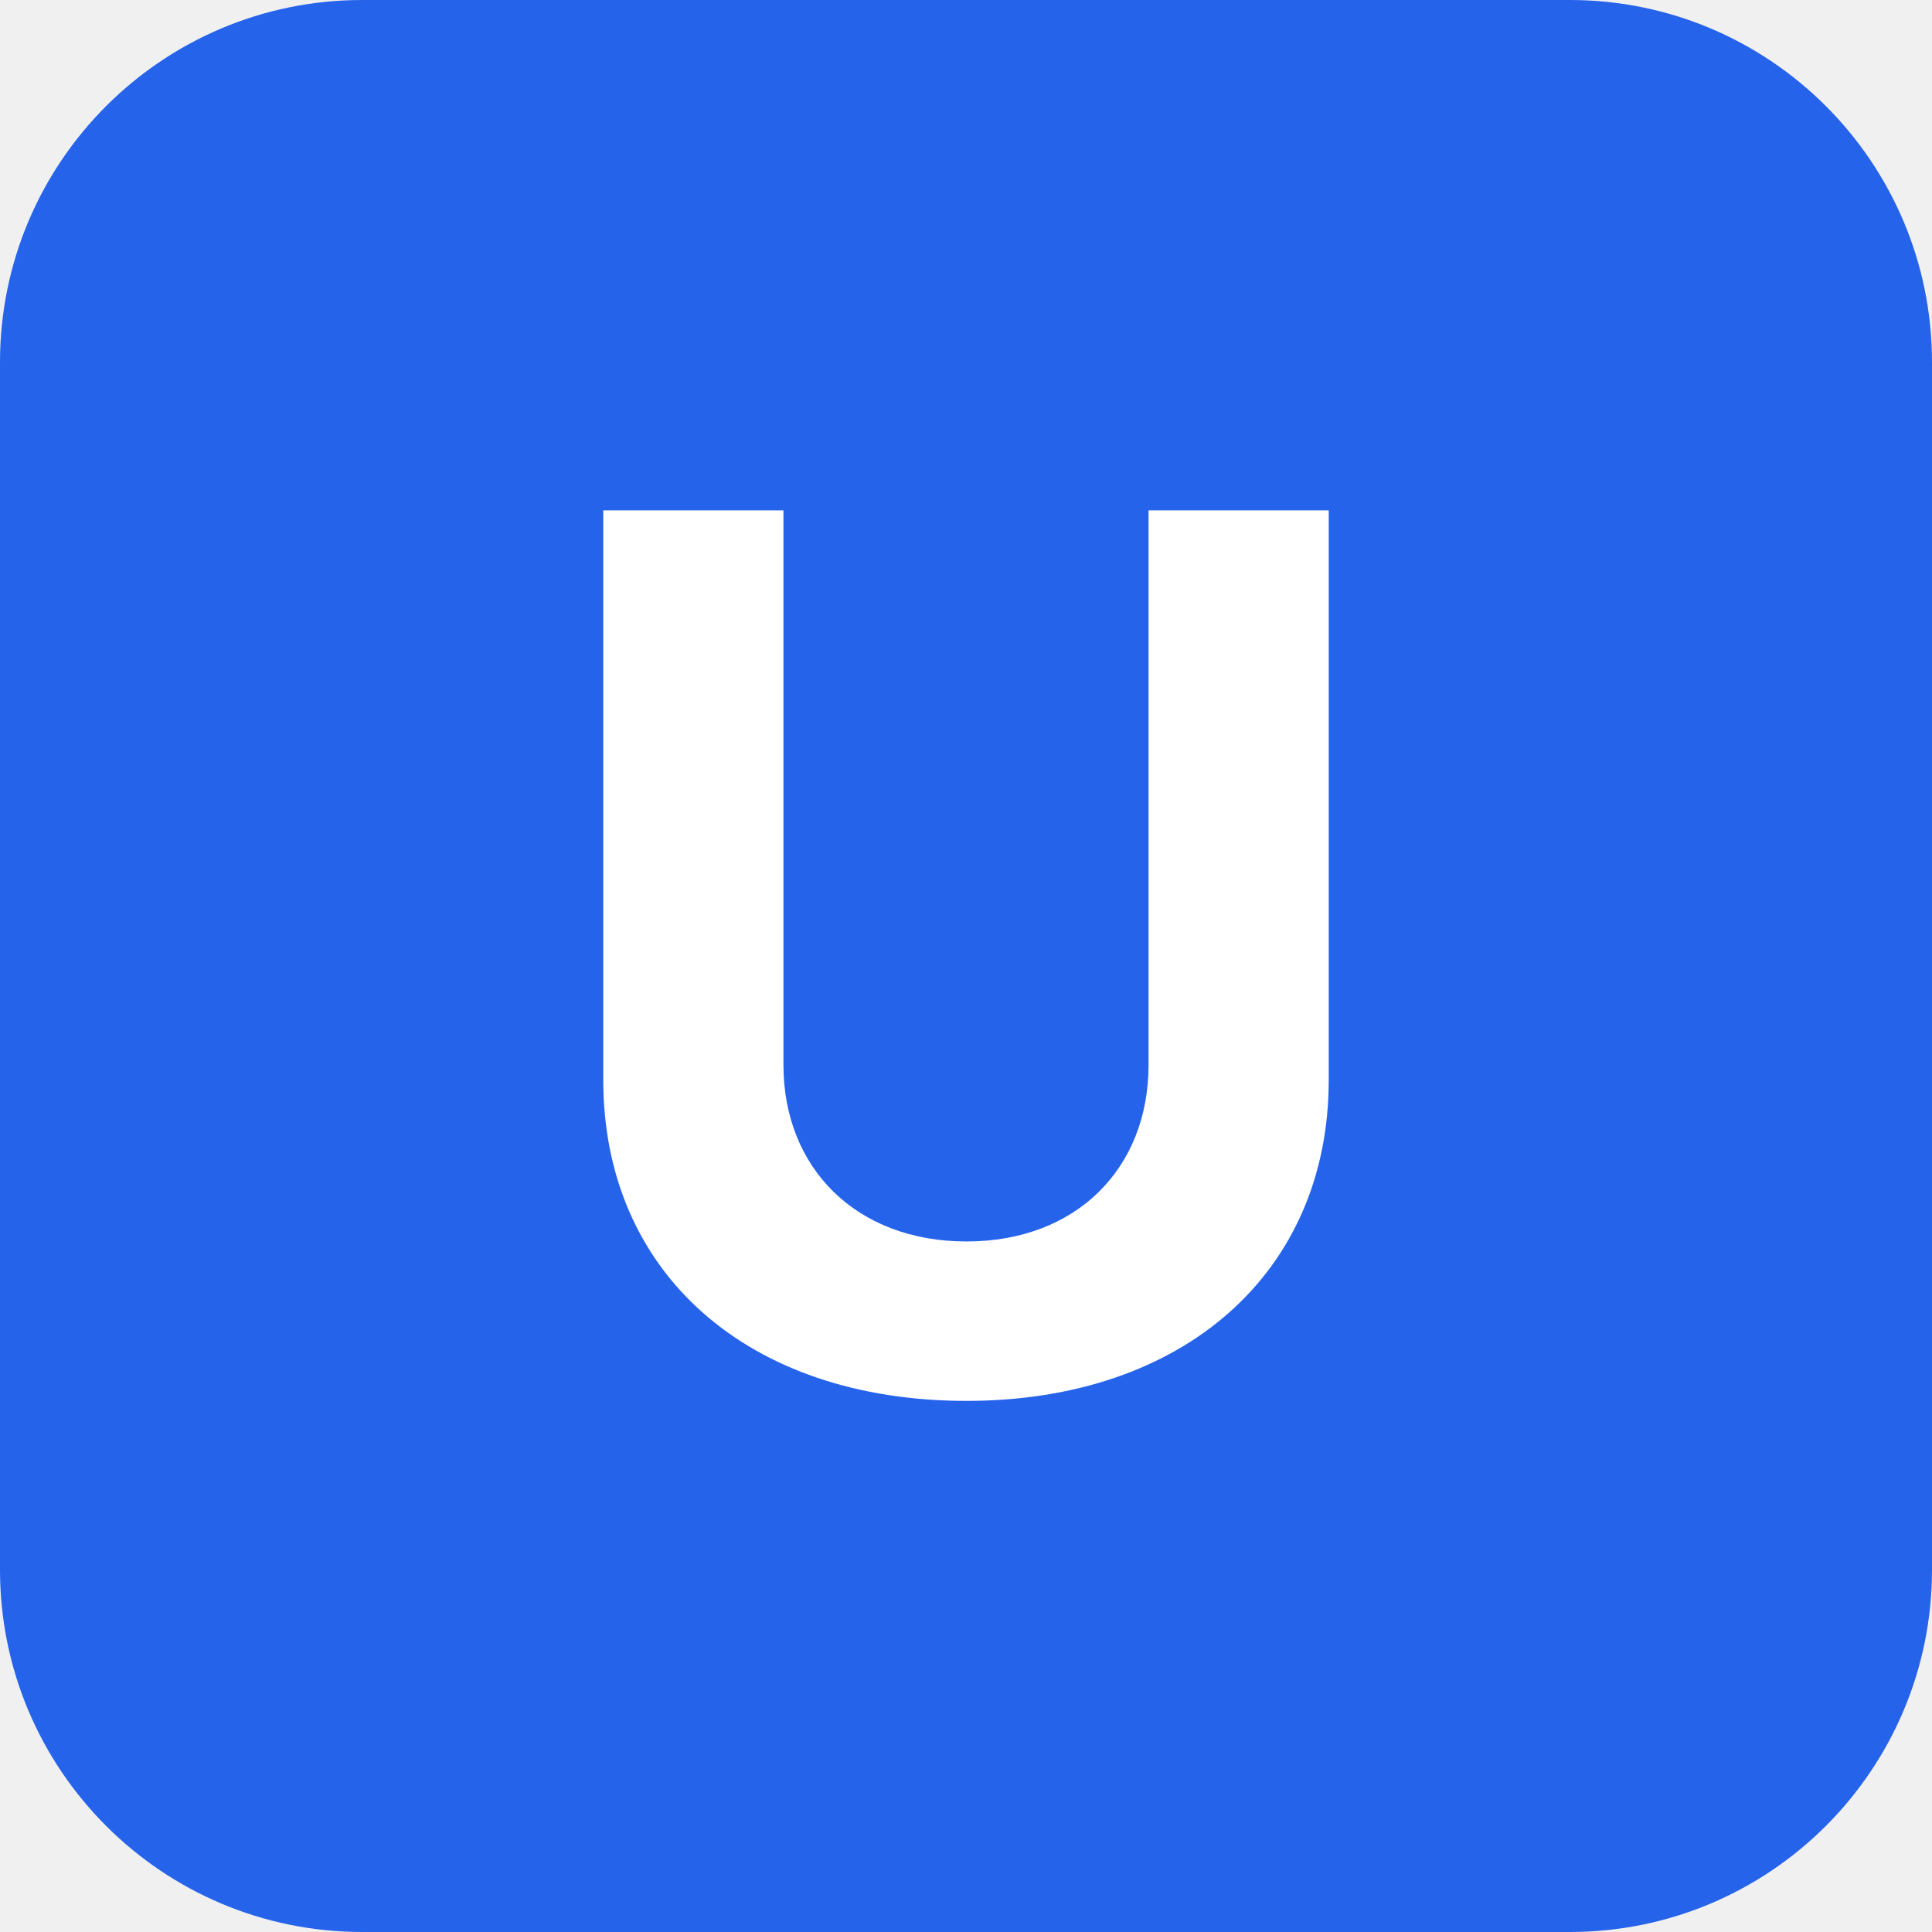
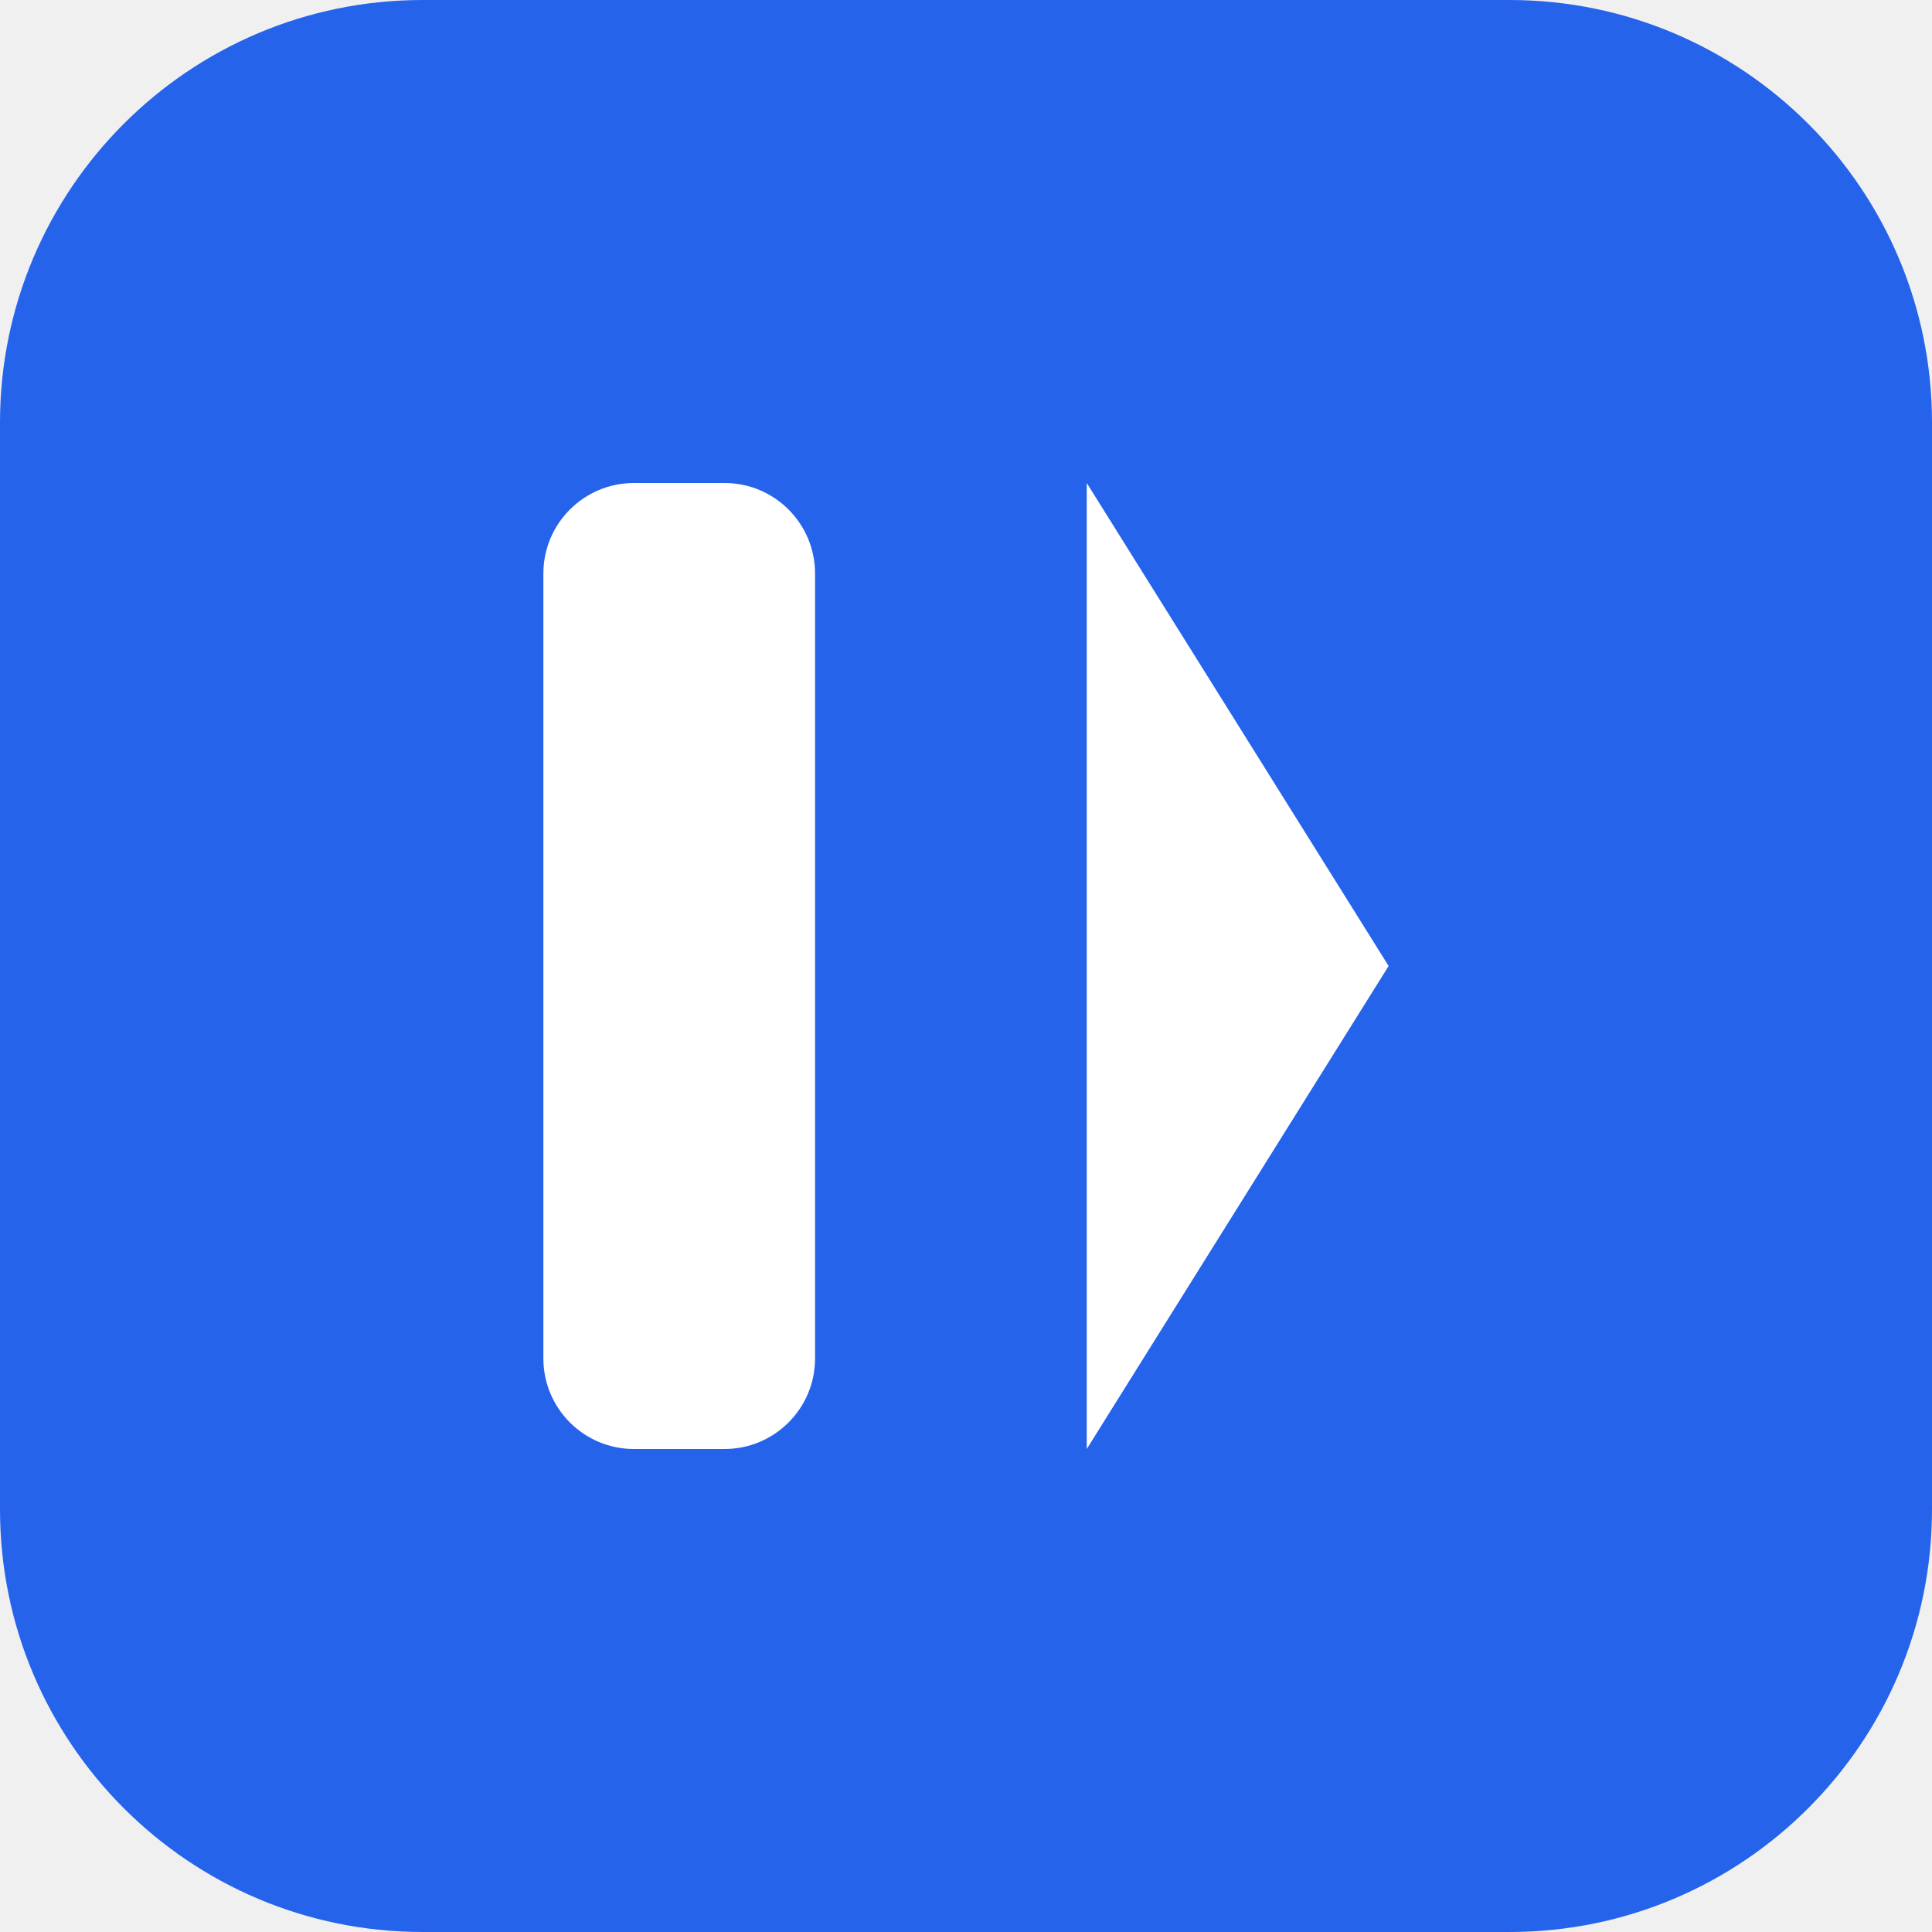
<svg xmlns="http://www.w3.org/2000/svg" viewBox="0 0 32 32" width="32" height="32">
-   <rect width="32" height="32" rx="6" fill="#2563eb" />
-   <text x="16" y="23" text-anchor="middle" font-family="system-ui, -apple-system, sans-serif" font-size="20" font-weight="700" fill="white">U</text>
+   <rect width="32" height="32" rx="7" fill="#2563eb" />
+   <rect x="9" y="8" width="4.5" height="16" rx="1.5" fill="white" />
+   <polygon points="18,8 23,16 18,24" fill="white" />
</svg>
